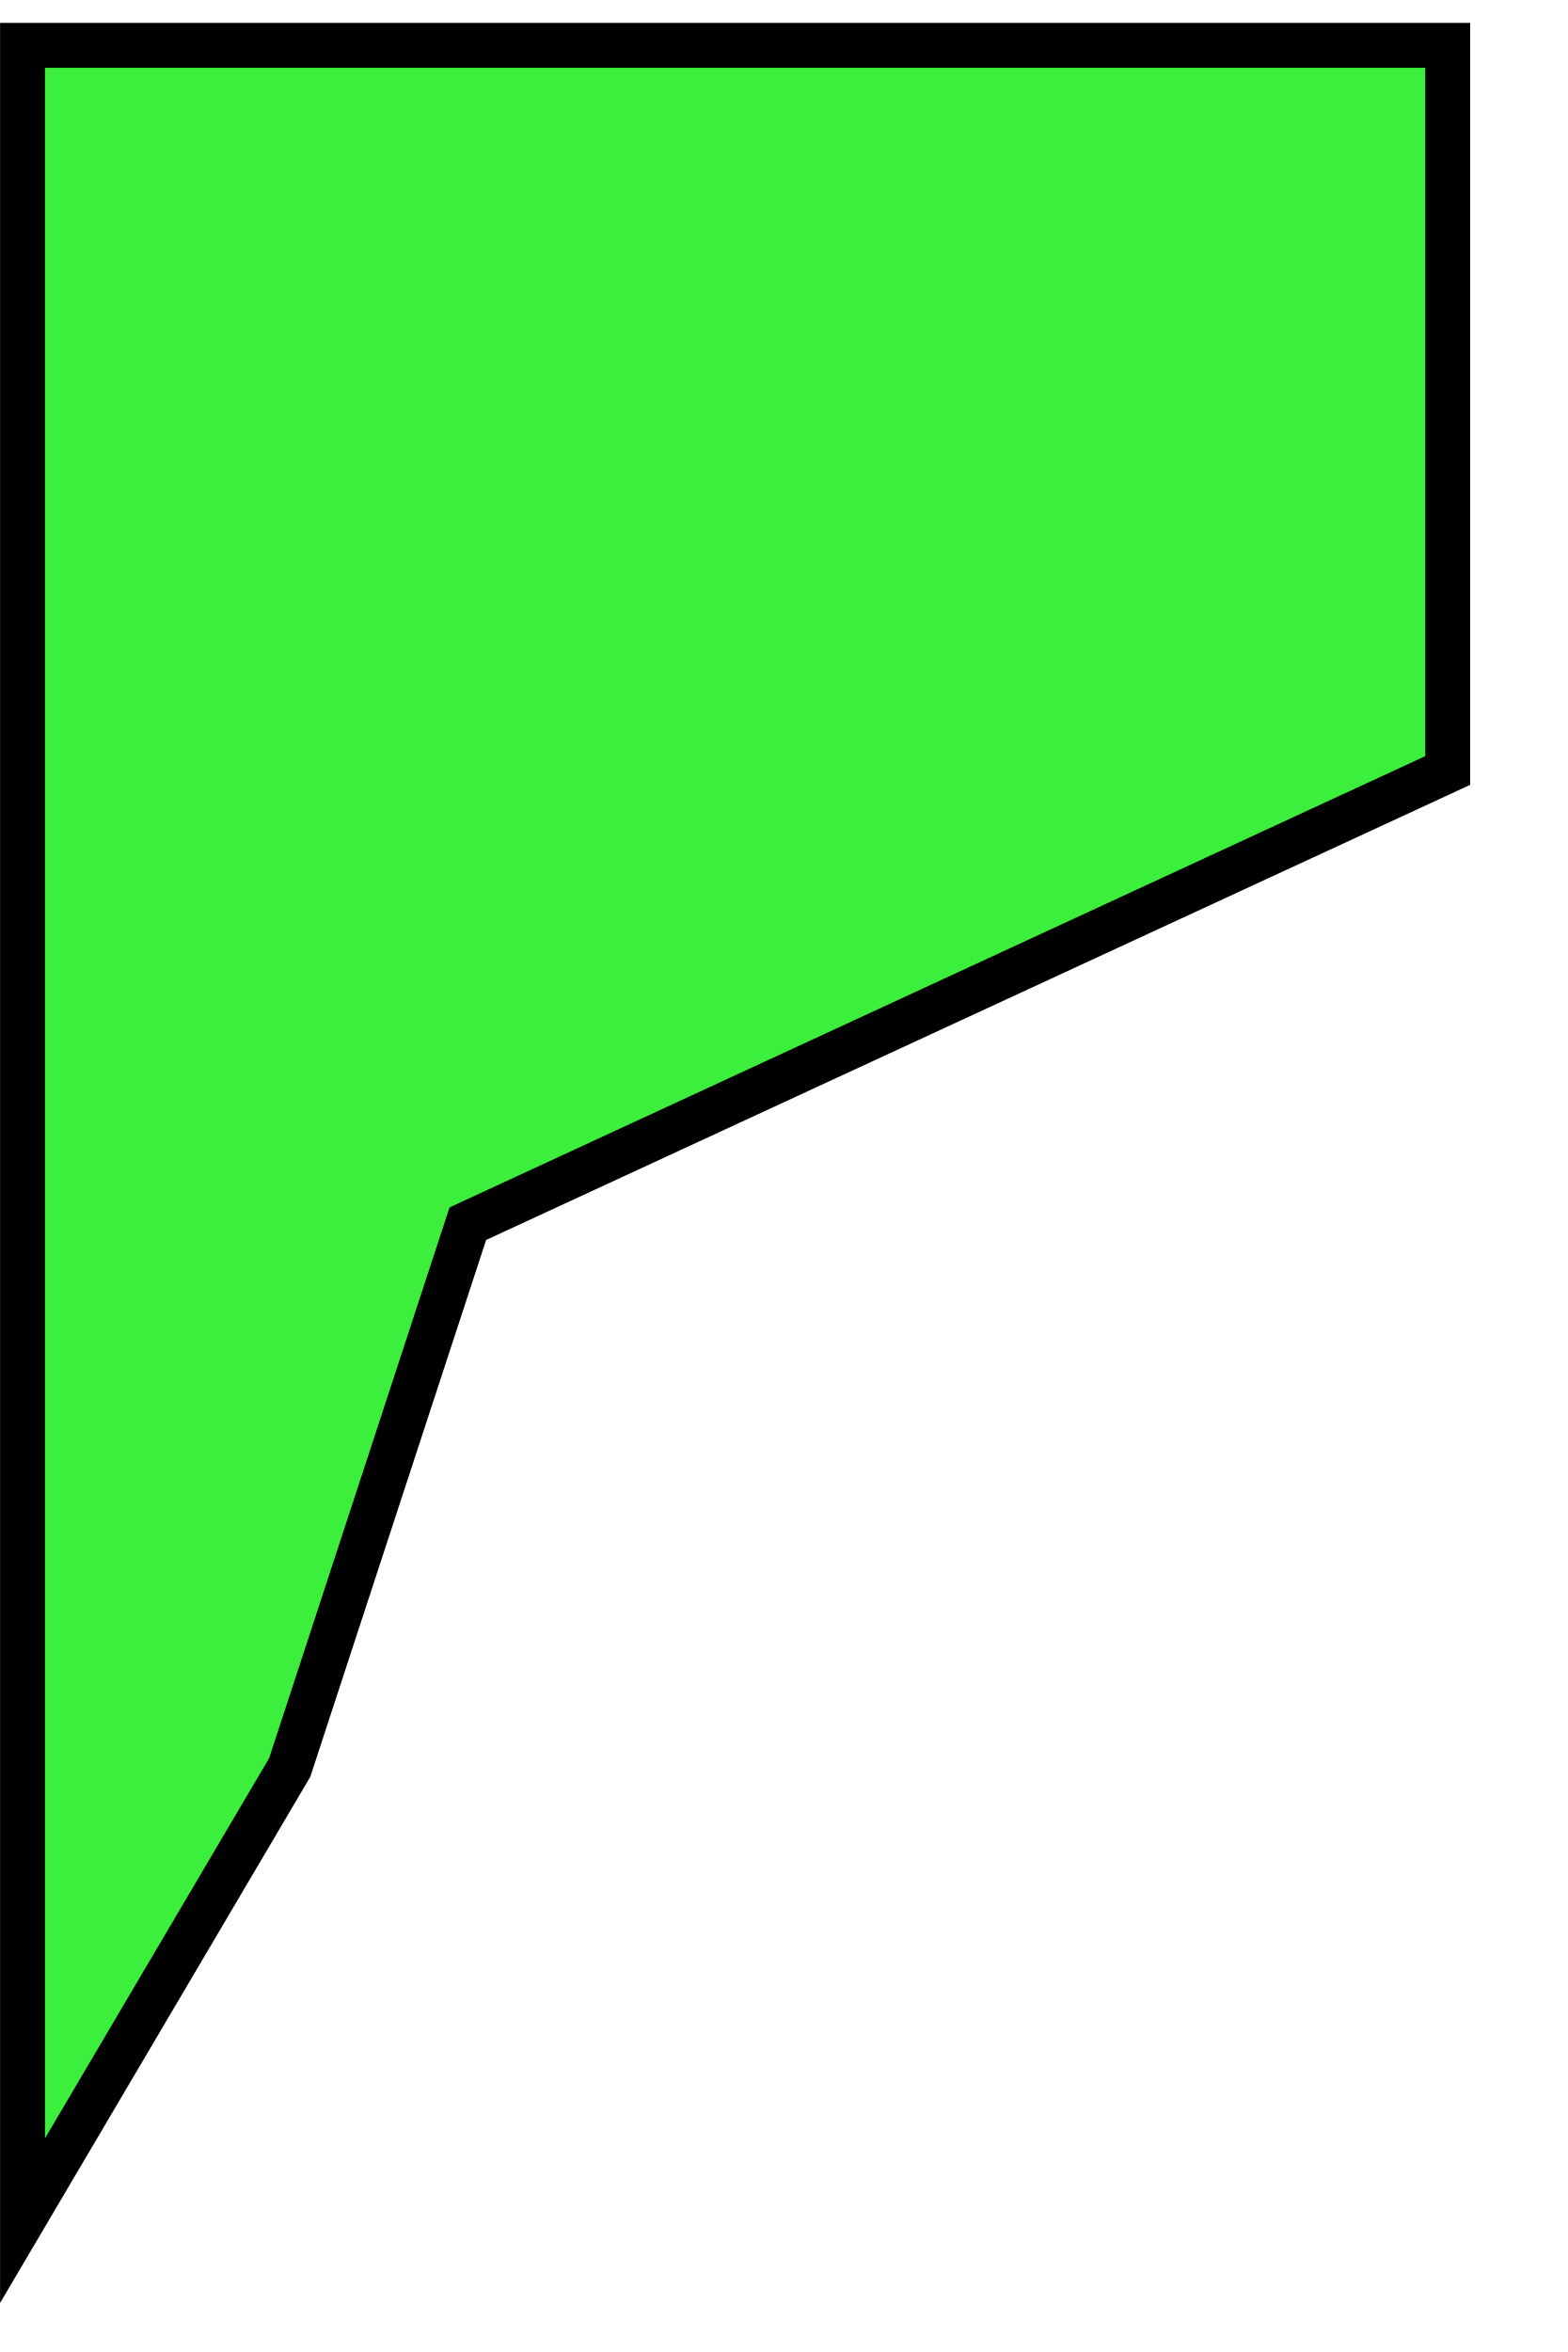
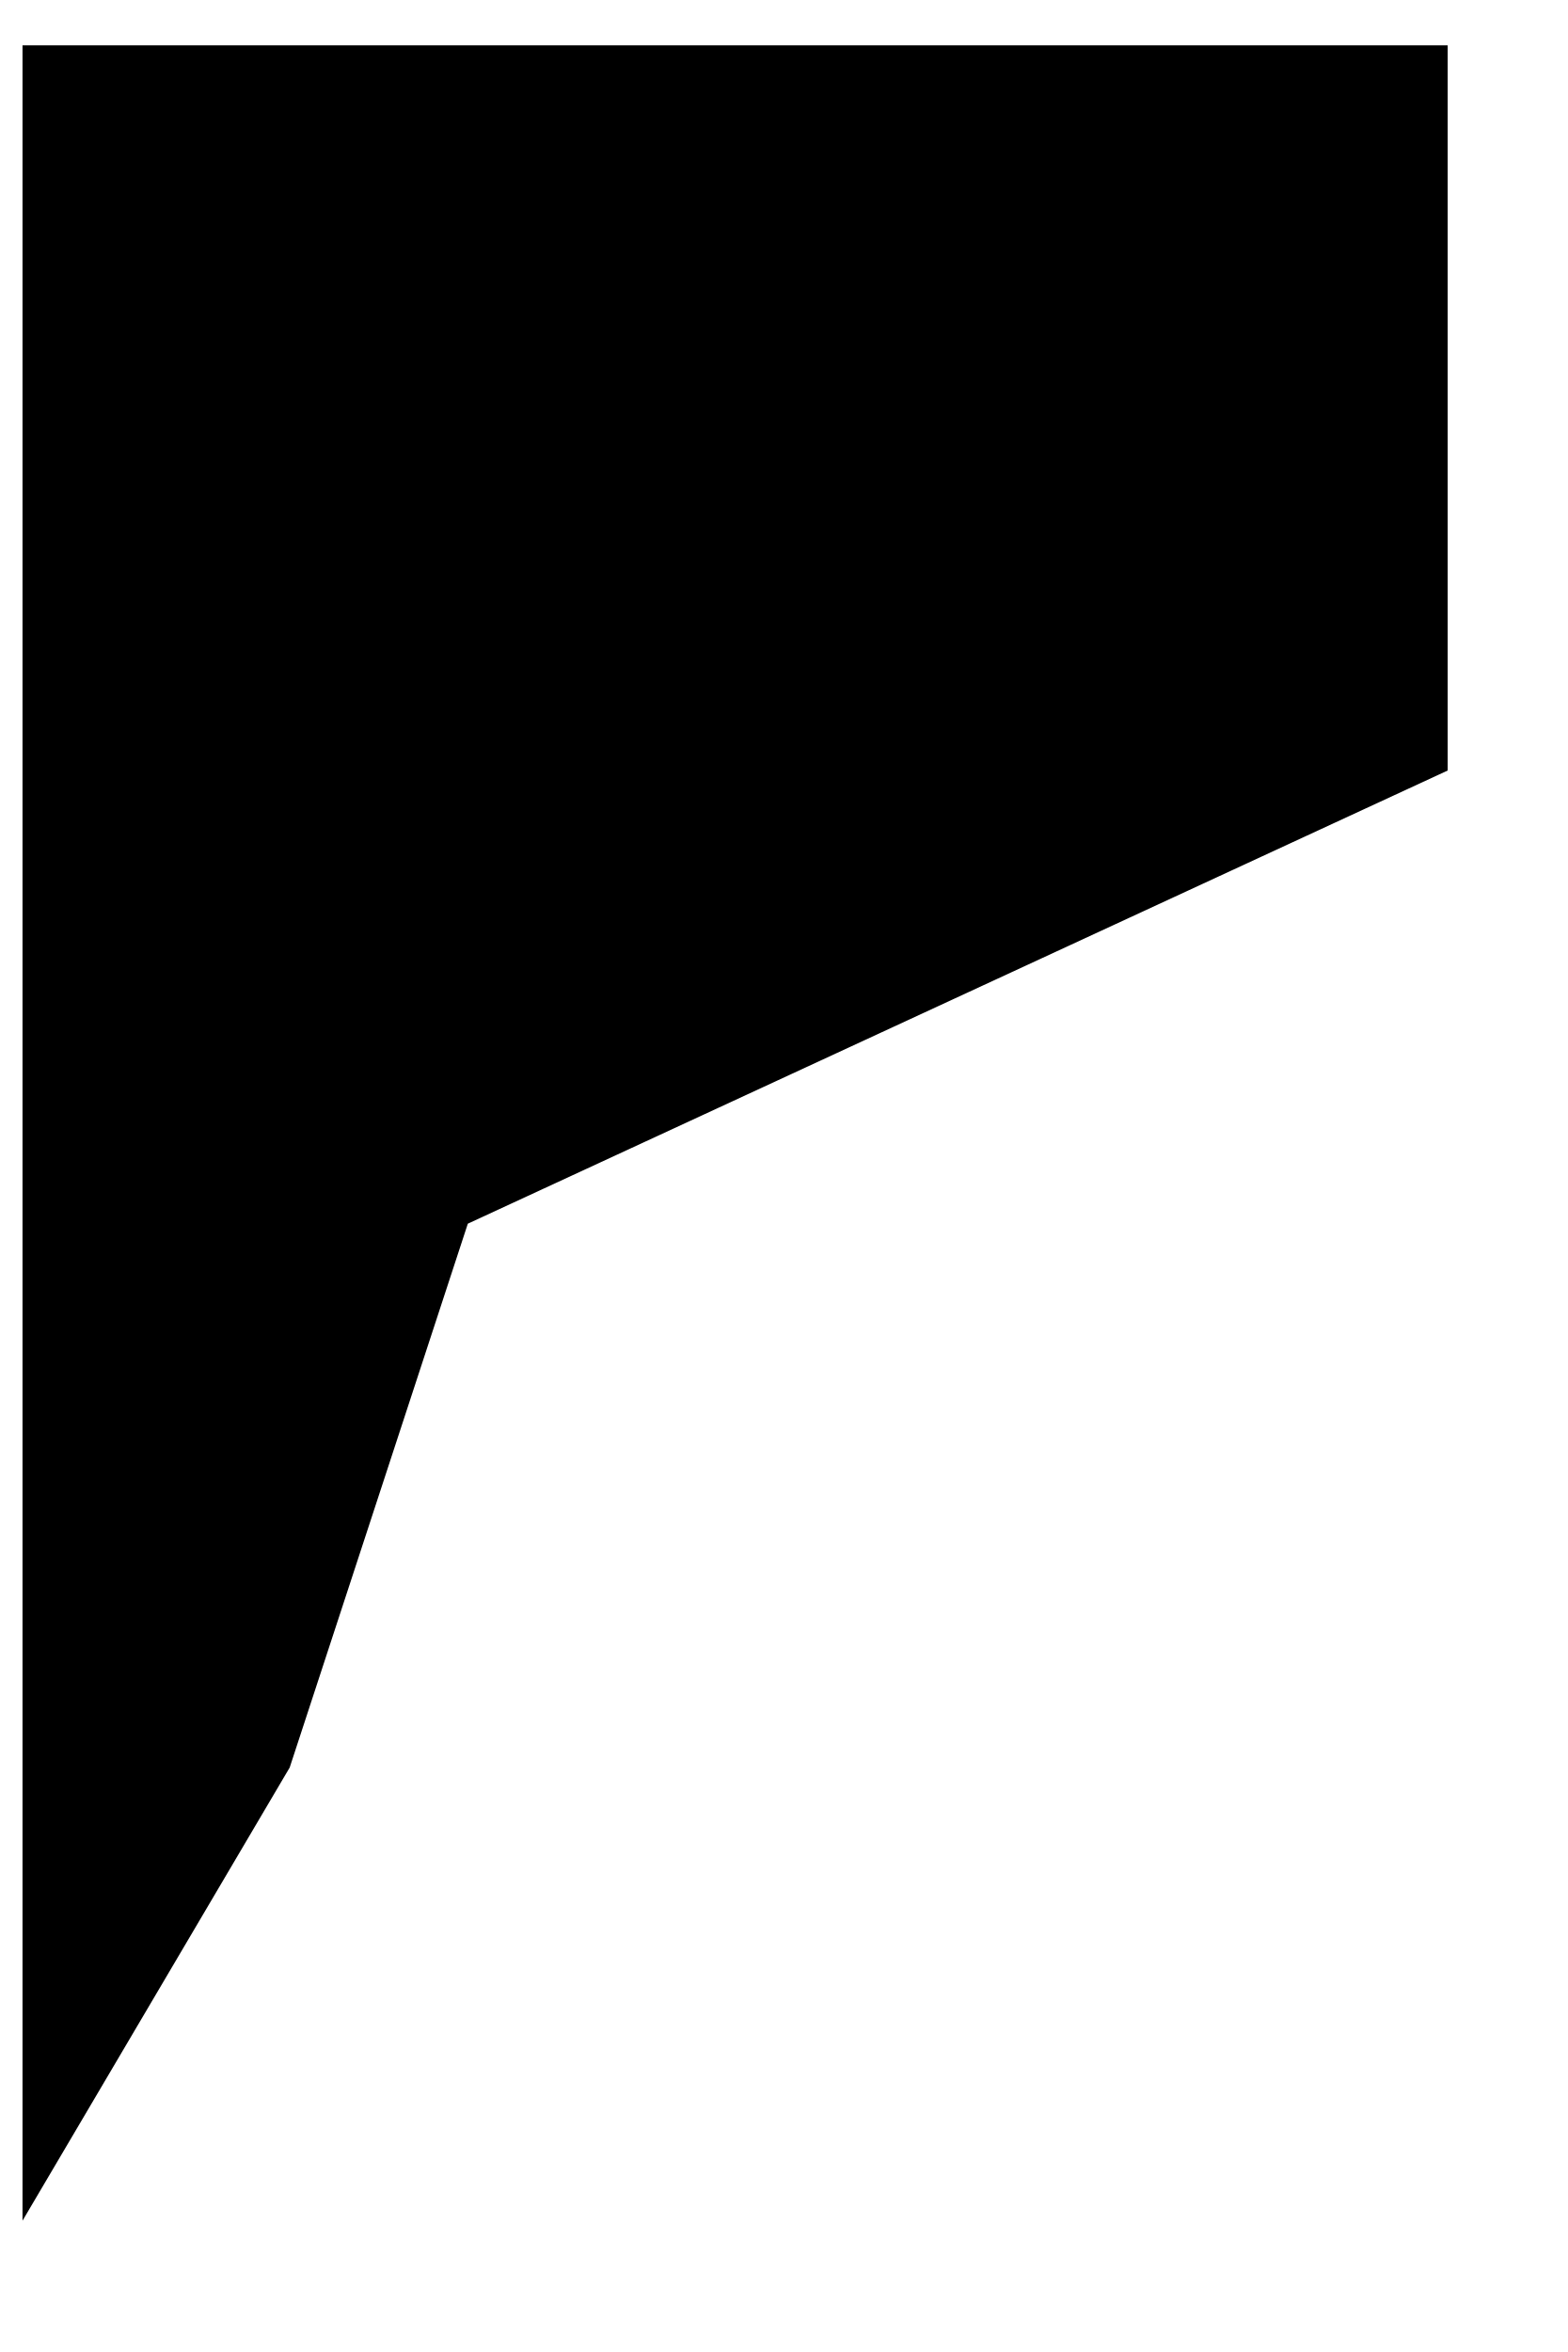
<svg width="64" height="96" viewBox="0 0 16.933 25.4" version="1.1">
-   <path style="fill:#3cef3d;fill-opacity:1;stroke:#000000;stroke-width:0.485;stroke-linecap:butt;stroke-linejoin:miter;stroke-miterlimit:4;stroke-dasharray:none;stroke-opacity:1" d="M 0.243,23.982 3.129,19.088 5.053,13.215 15.637,8.321 V 0.49 H 0.243 Z" id="selection-handle-path" />
+   <path style="fill-opacity:1;stroke-width:0.485;stroke-linecap:butt;stroke-linejoin:miter;stroke-miterlimit:4;stroke-dasharray:none;stroke-opacity:1" d="M 0.243,23.982 3.129,19.088 5.053,13.215 15.637,8.321 V 0.49 H 0.243 Z" id="selection-handle-path" />
</svg>
